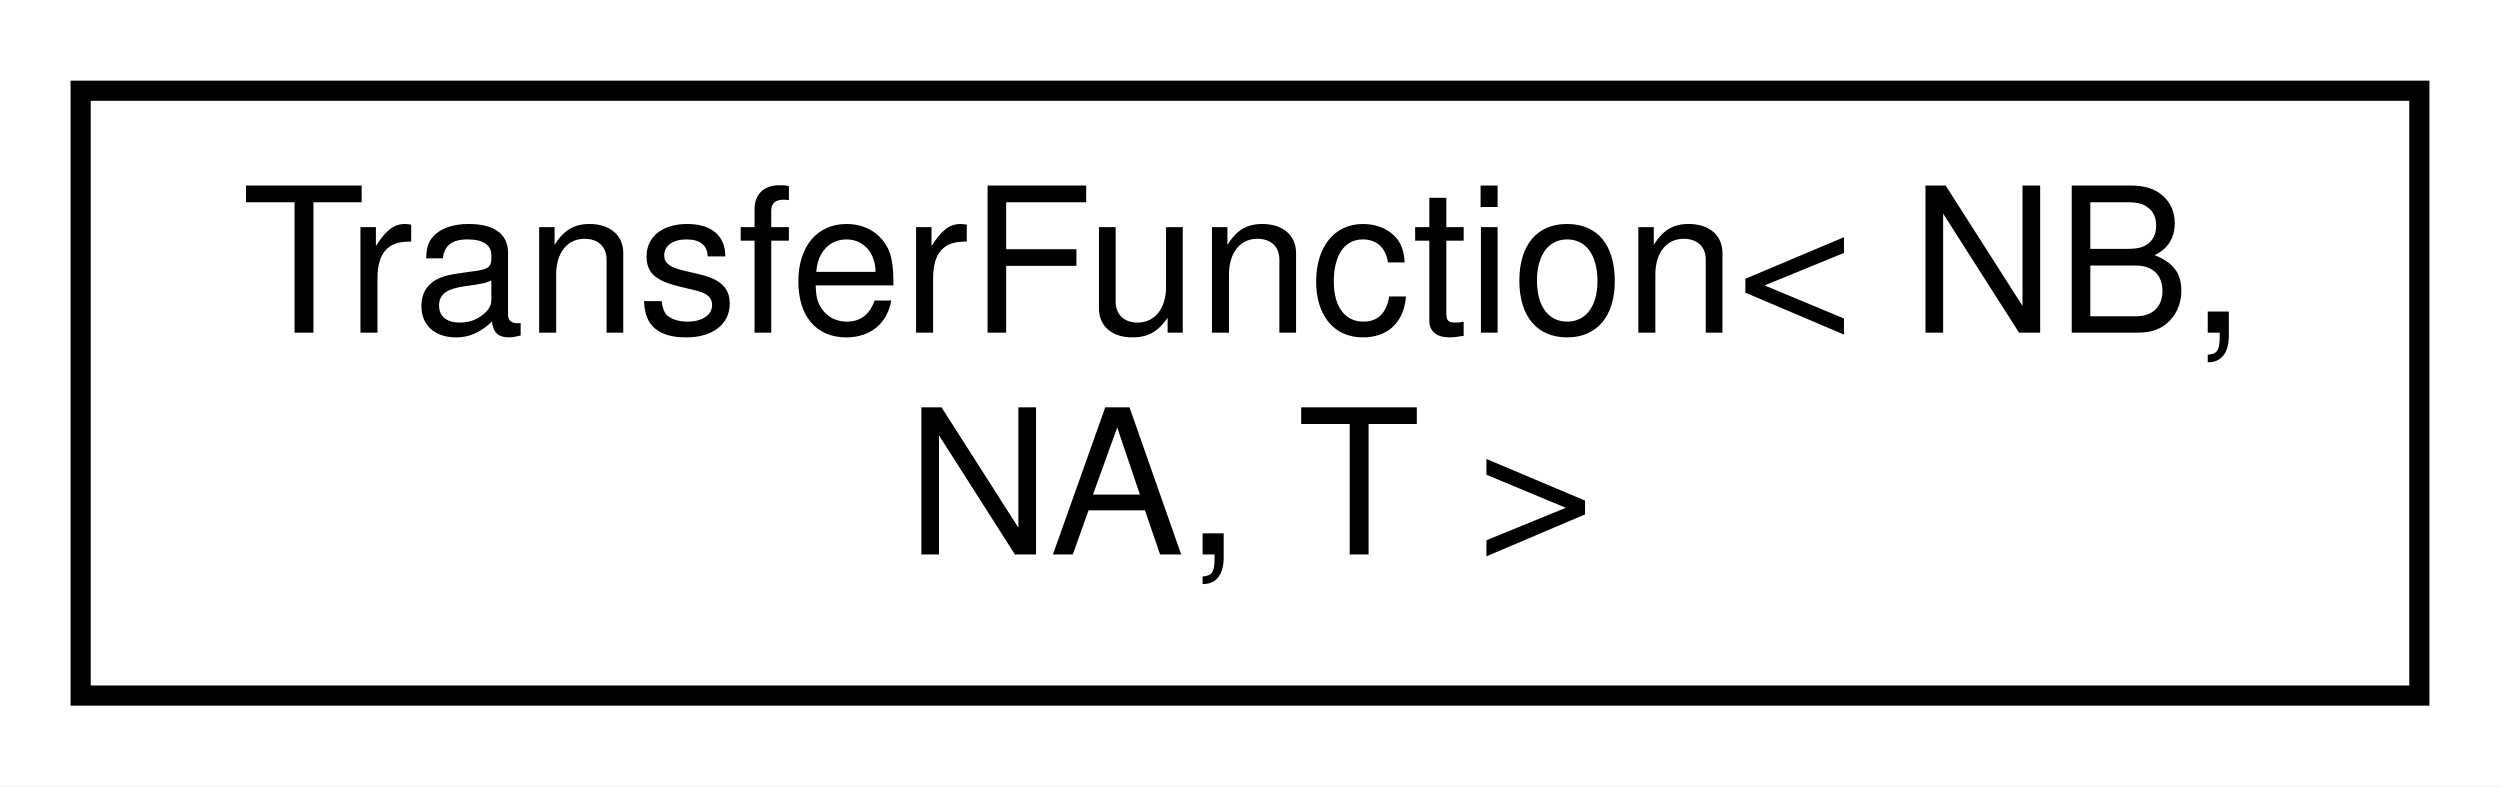
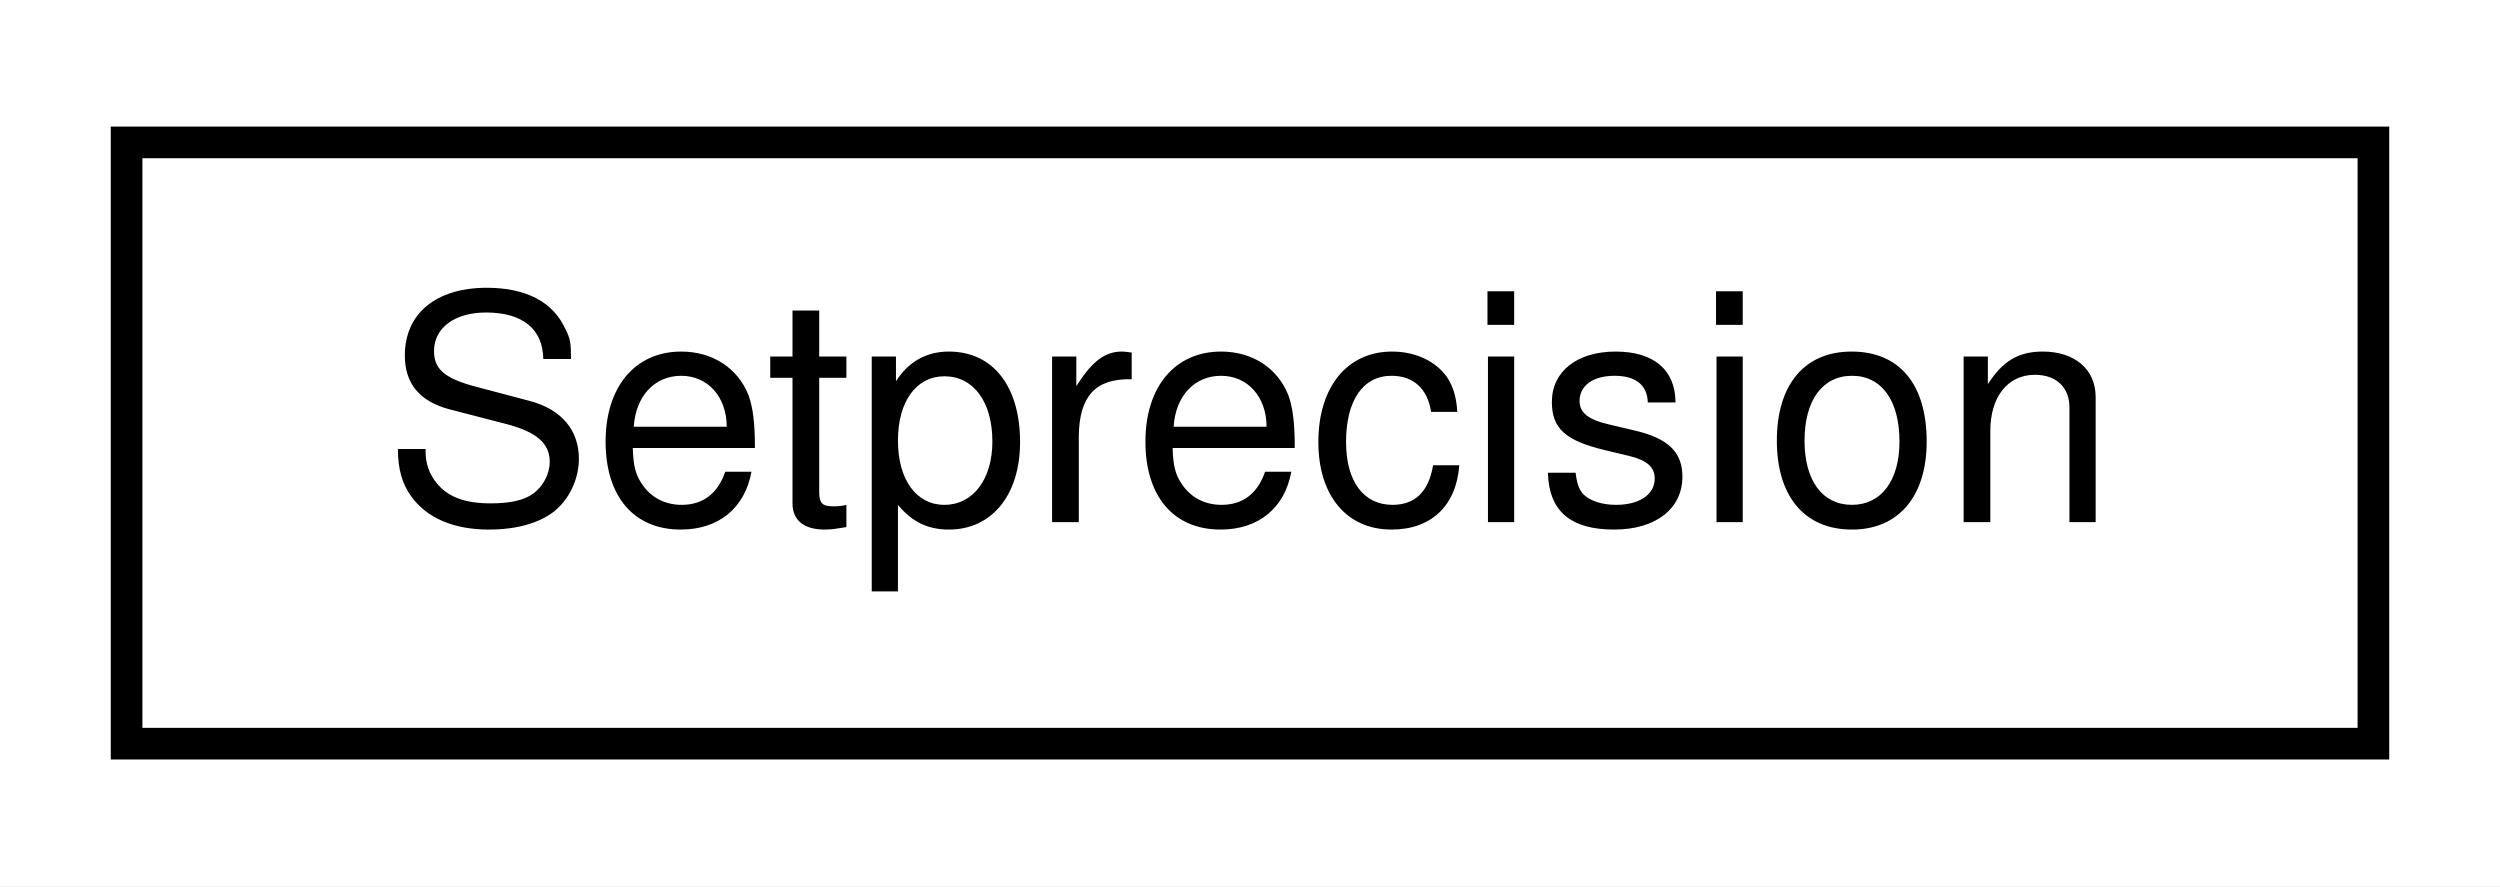
- <svg xmlns="http://www.w3.org/2000/svg" xmlns:xlink="http://www.w3.org/1999/xlink" width="124pt" height="39pt" viewBox="0.00 0.00 124.00 39.00">
-   <g id="graph0" class="graph" transform="scale(1 1) rotate(0) translate(4 35)">
-     <polygon fill="white" stroke="none" points="-4,4 -4,-35 120,-35 120,4 -4,4" />
+ <svg xmlns="http://www.w3.org/2000/svg" xmlns:xlink="http://www.w3.org/1999/xlink" width="79pt" height="28pt" viewBox="0.00 0.00 79.00 28.00">
+   <g id="graph0" class="graph" transform="scale(1 1) rotate(0) translate(4 24)">
+     <polygon fill="white" stroke="none" points="-4,4 -4,-24 75,-24 75,4 -4,4" />
    <g id="node1" class="node">
      <g id="a_node1">
-         <a xlink:href="d2/d3c/structTransferFunction.html" target="_top" xlink:title="Class for transfer function coefficients.">
-           <polygon fill="white" stroke="black" points="-7.10543e-15,-0.5 -7.10543e-15,-30.5 116,-30.5 116,-0.5 -7.10543e-15,-0.5" />
-           <text text-anchor="start" x="8" y="-18.5" font-family="Helvetica,sans-Serif" font-size="10.00">TransferFunction&lt; NB,</text>
-           <text text-anchor="middle" x="58" y="-7.5" font-family="Helvetica,sans-Serif" font-size="10.00"> NA, T &gt;</text>
+         <a xlink:href="d7/d70/structSetprecision.html" target="_top" xlink:title=" ">
+           <polygon fill="white" stroke="black" points="0,-0.5 0,-19.5 71,-19.5 71,-0.5 0,-0.5" />
+           <text text-anchor="middle" x="35.5" y="-7.5" font-family="Helvetica,sans-Serif" font-size="10.00">Setprecision</text>
        </a>
      </g>
    </g>
  </g>
</svg>
